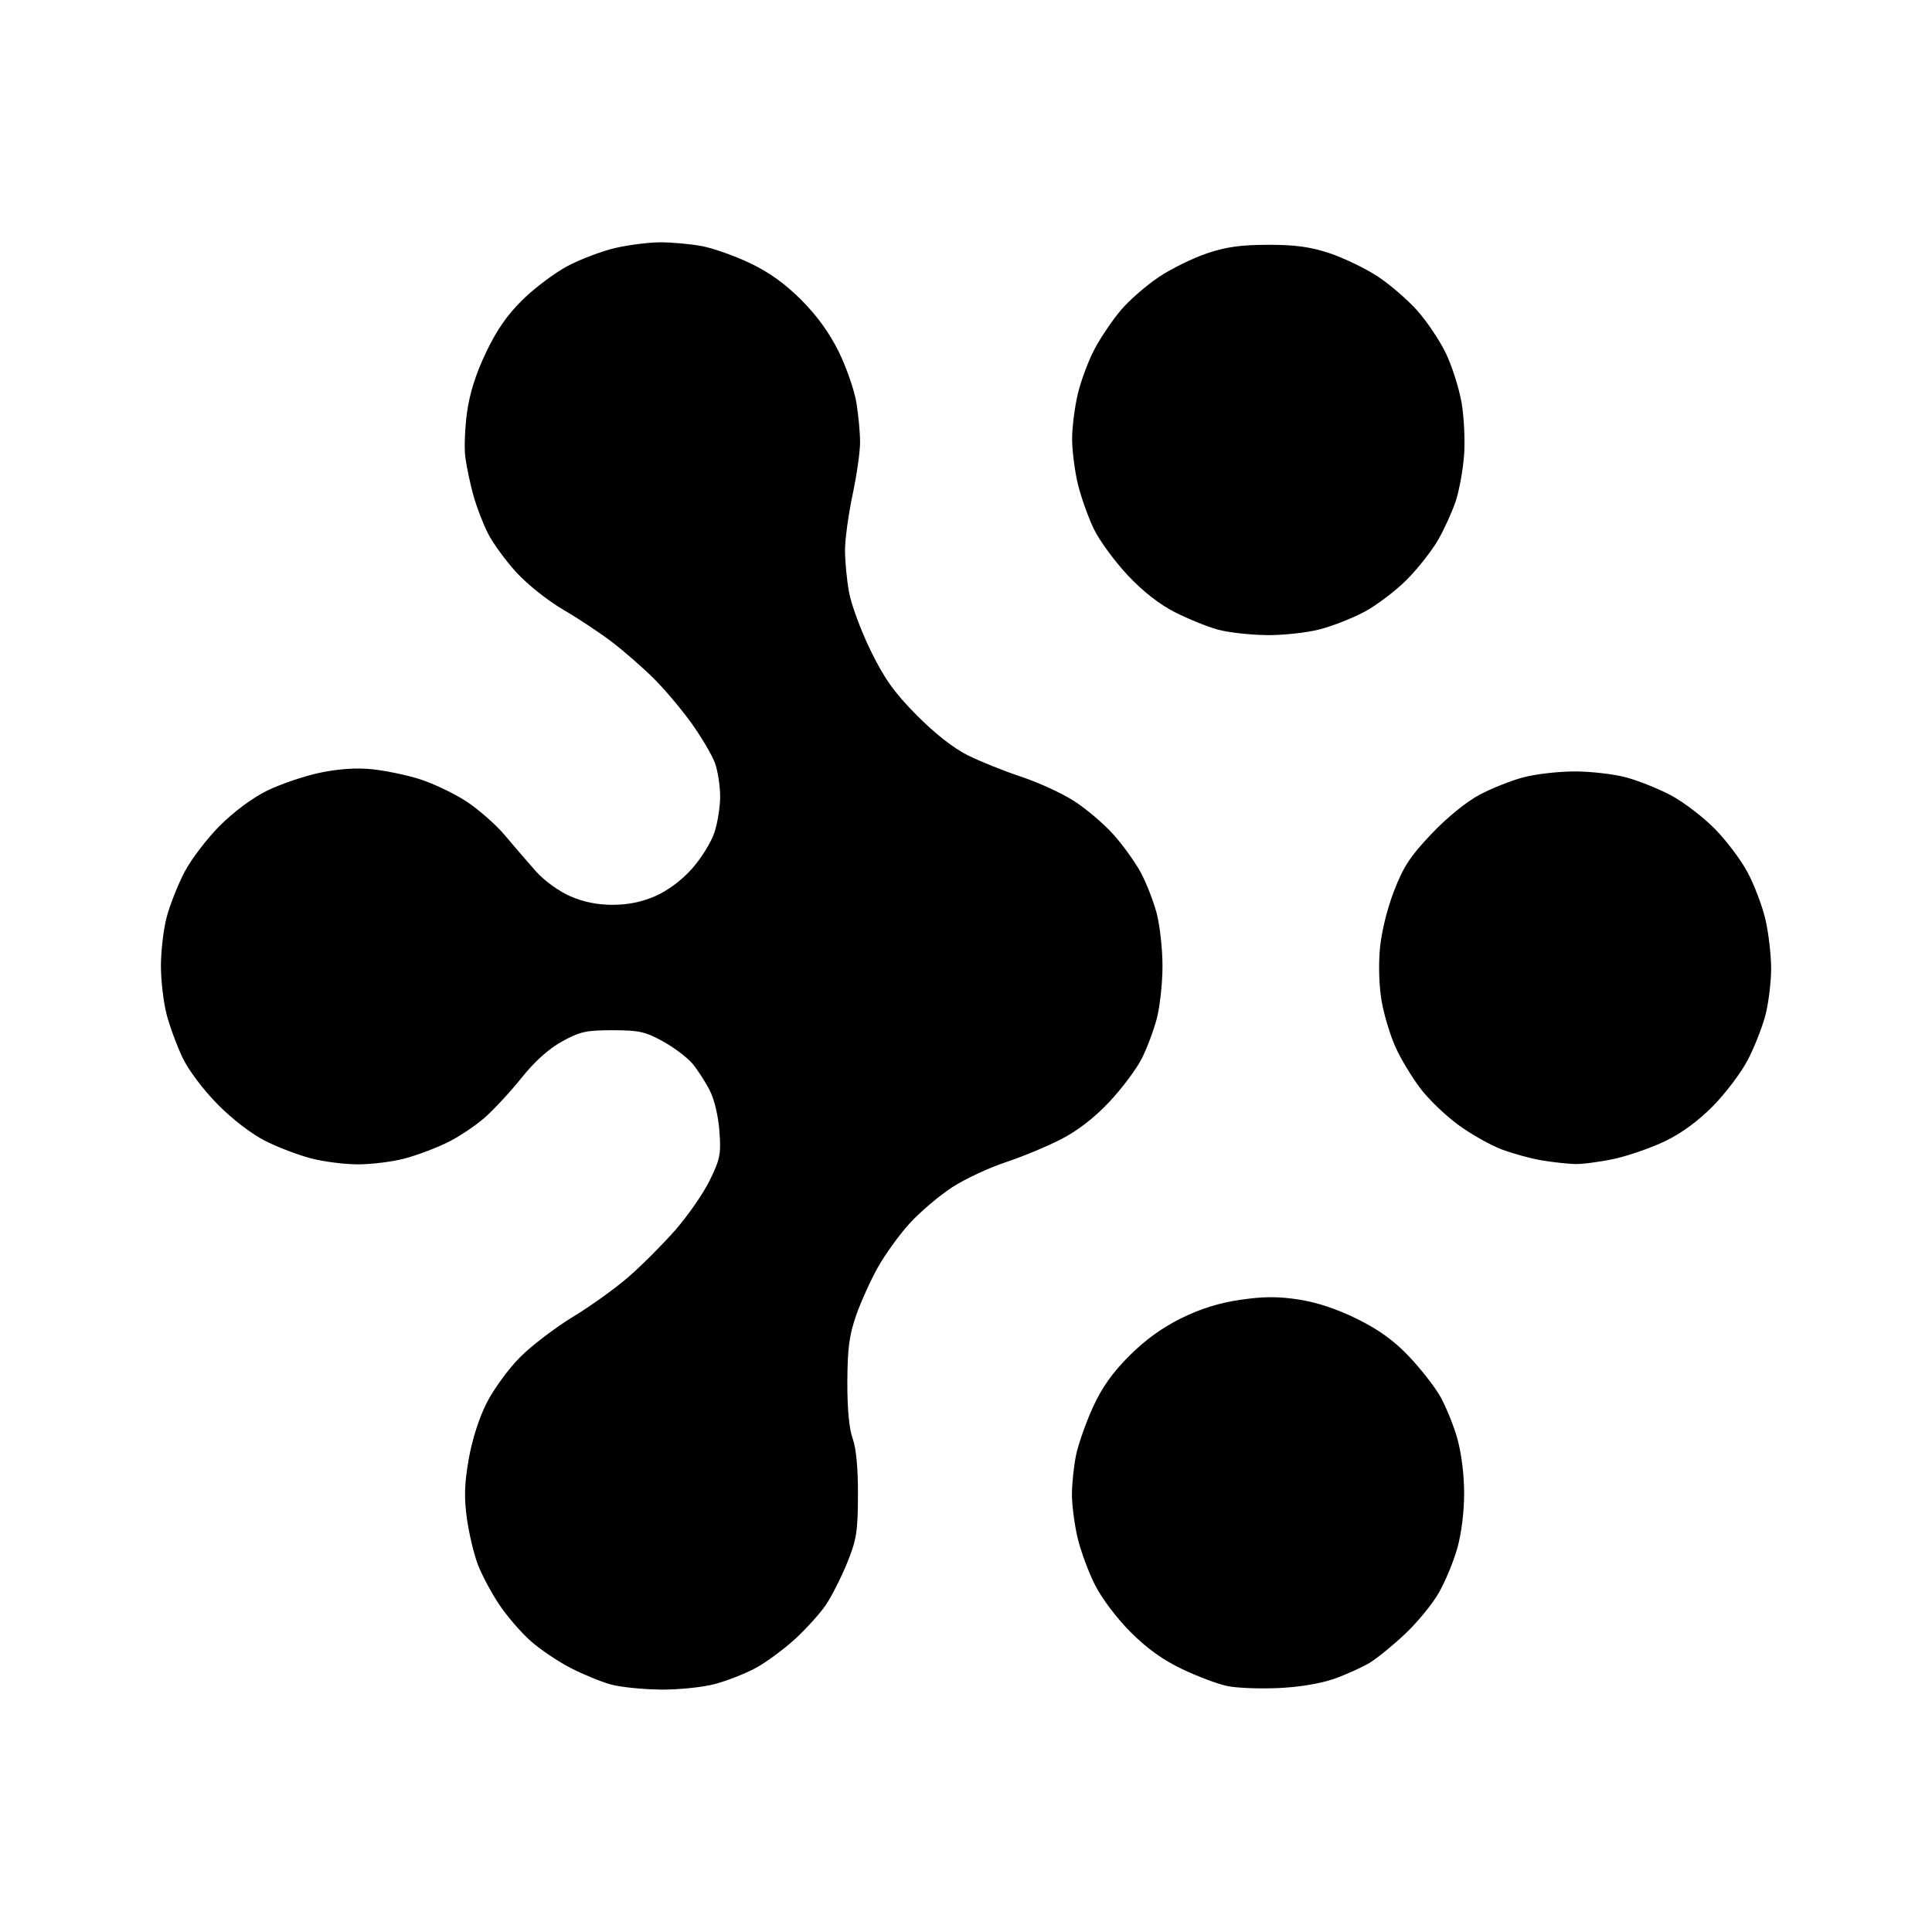
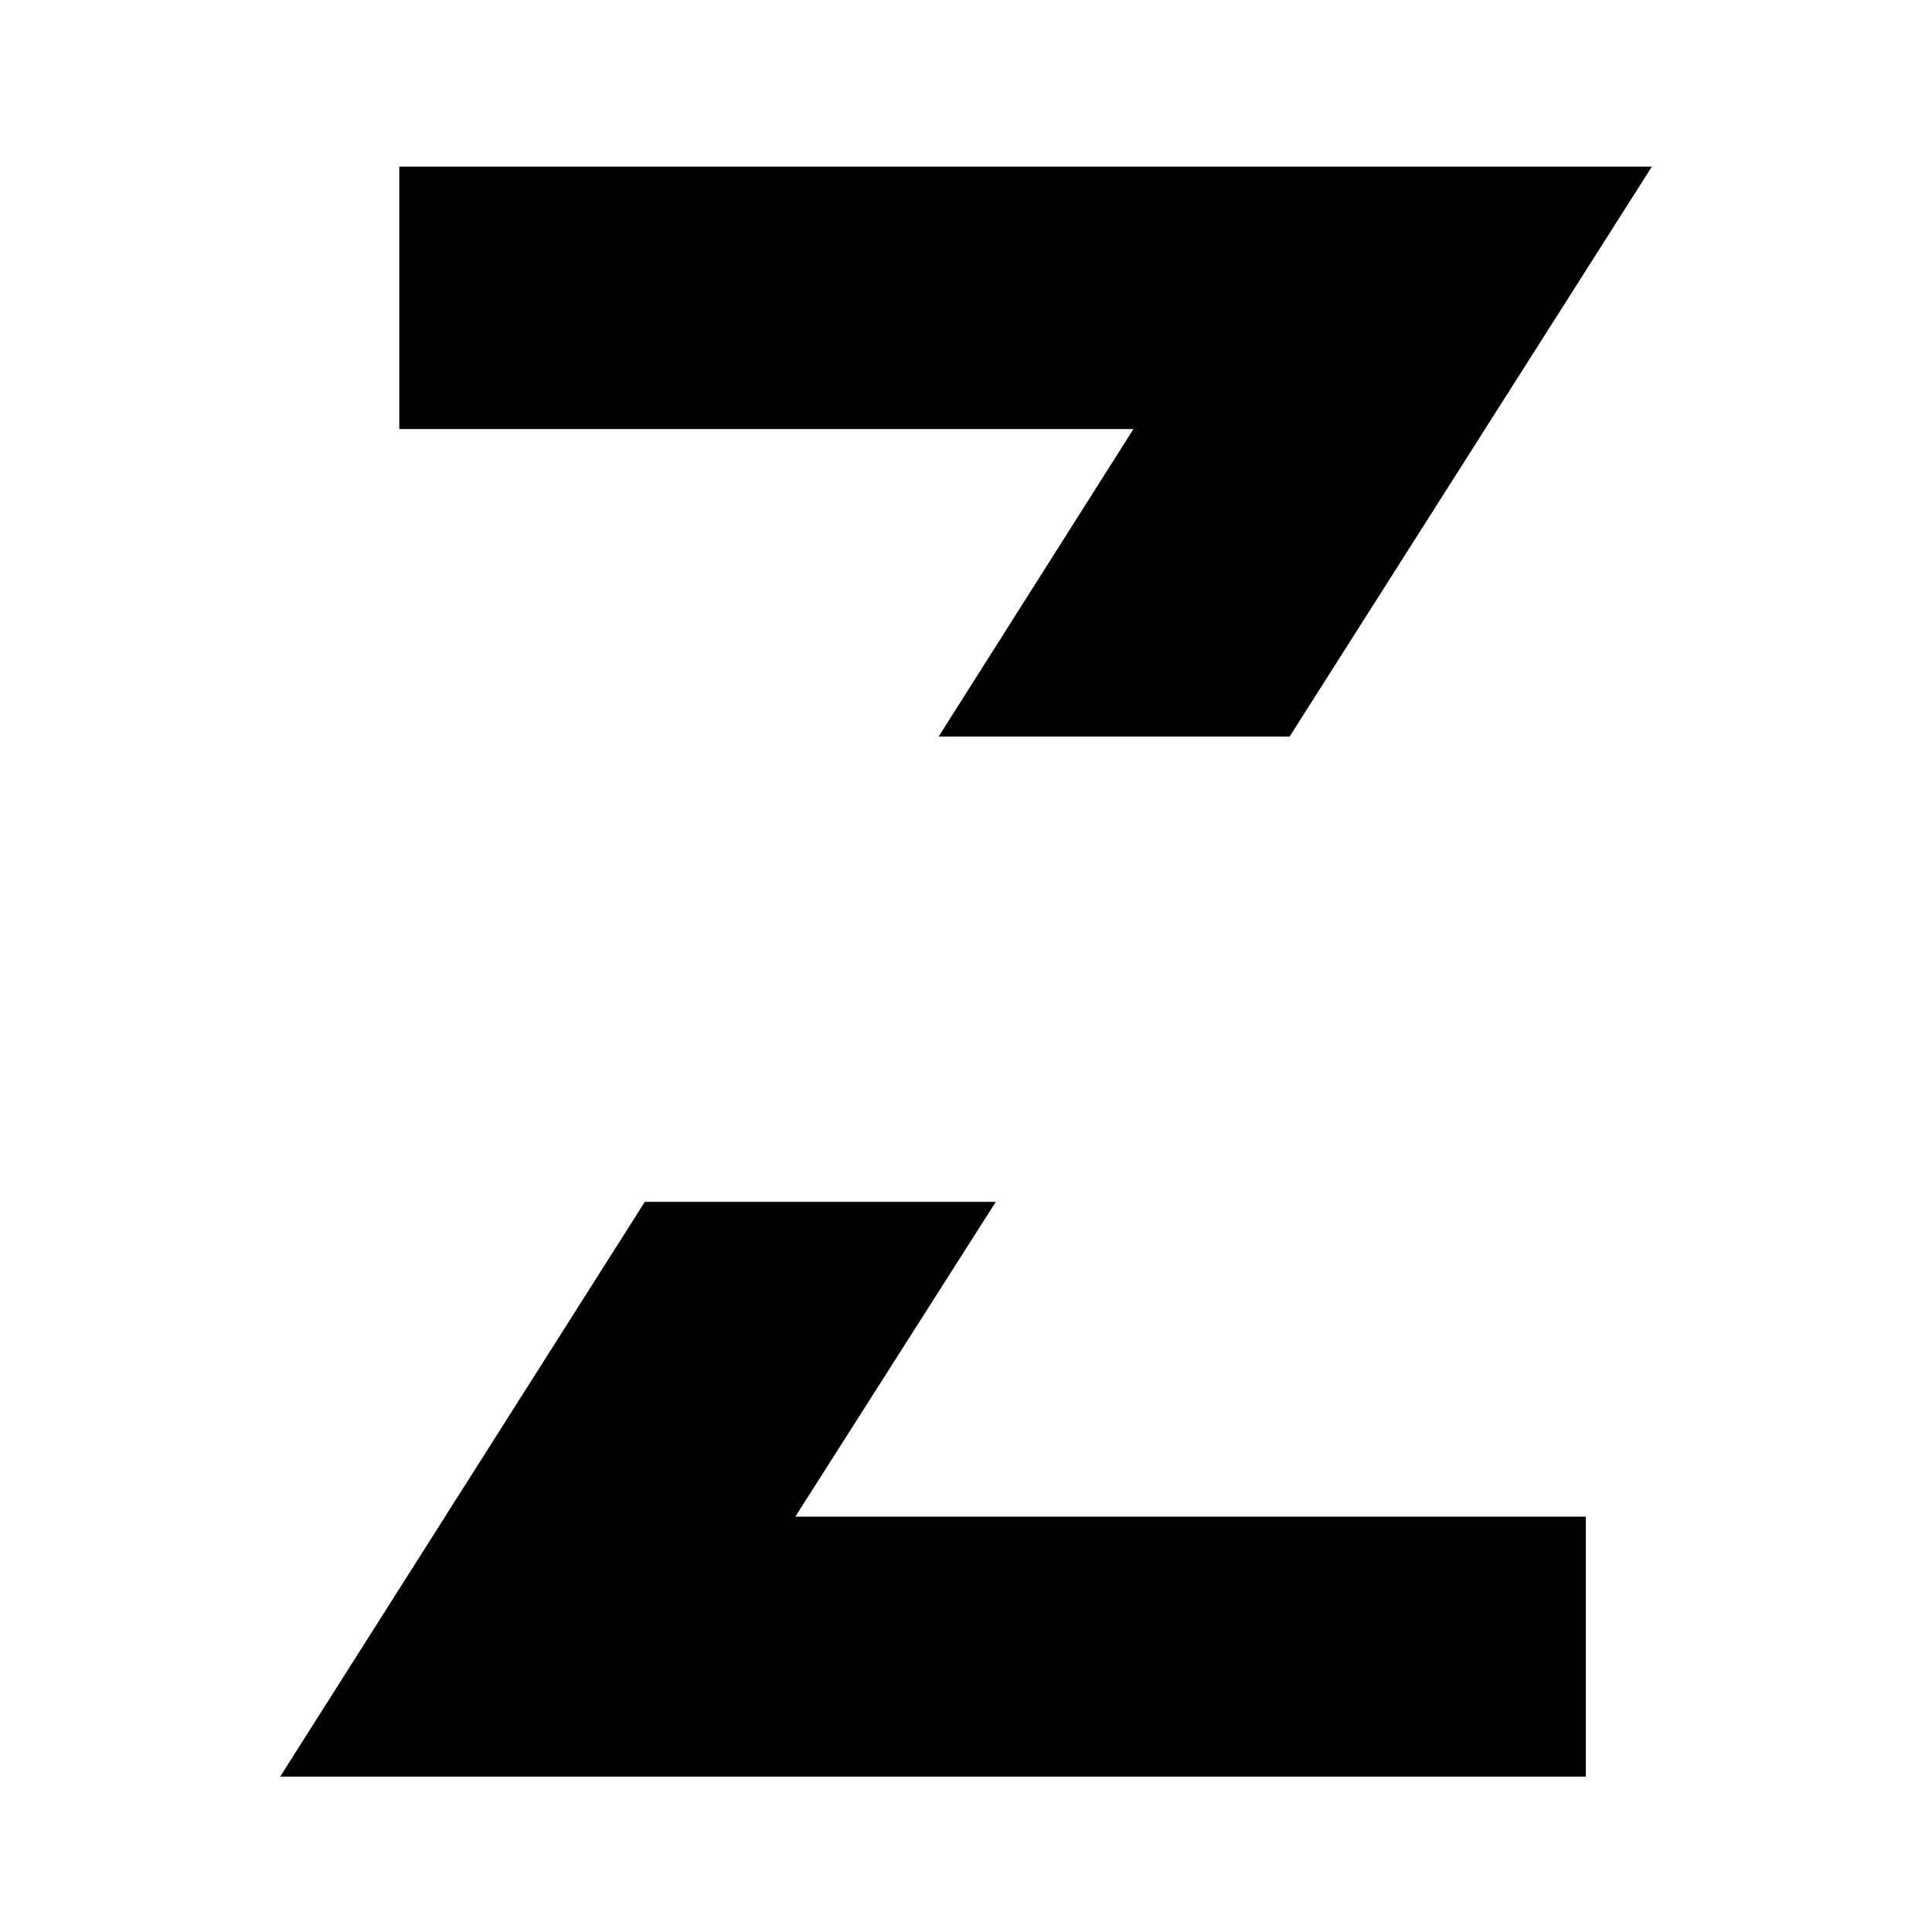
- <svg xmlns="http://www.w3.org/2000/svg" version="1.1" viewBox="0 0 24 24">
-   <path d="m8.199 20.988c-.221-.002-.496-.031-.612-.063-.116-.032-.338-.123-.493-.202-.155-.079-.38-.23-.5-.336-.12-.106-.298-.312-.395-.458-.097-.146-.216-.369-.264-.496-.048-.127-.109-.383-.135-.569-.036-.26-.031-.429.022-.735.042-.243.129-.515.224-.702.085-.168.271-.423.413-.566.142-.143.438-.369.657-.502.22-.133.531-.357.692-.497.161-.14.42-.399.576-.576.156-.177.349-.455.43-.618.131-.267.144-.329.123-.614-.014-.19-.062-.395-.121-.51-.054-.106-.151-.255-.214-.331-.064-.076-.228-.2-.366-.276-.219-.121-.298-.139-.626-.139-.329 0-.407.017-.629.14-.166.092-.339.247-.501.45-.136.17-.342.393-.458.495-.116.102-.327.243-.47.312-.143.07-.381.159-.531.198-.149.039-.407.071-.572.071s-.428-.033-.585-.074c-.157-.041-.413-.138-.57-.218-.17-.086-.409-.269-.591-.454-.177-.18-.361-.423-.434-.577-.07-.146-.16-.389-.199-.538-.039-.149-.071-.421-.071-.604 0-.183.032-.457.072-.608s.14-.404.223-.562c.083-.157.28-.415.437-.572.174-.174.404-.345.587-.435.166-.081.459-.181.653-.222.231-.049.453-.064.644-.045.161.016.426.07.59.121.164.051.425.174.58.274.155.1.376.294.49.43s.287.337.385.447c.101.113.283.245.423.306.165.072.337.107.527.107.191 0 .362-.035.53-.108.153-.067.327-.196.453-.337.113-.126.239-.327.28-.448.041-.121.074-.327.073-.457-.001-.131-.03-.316-.064-.41-.034-.095-.162-.313-.285-.486-.123-.173-.334-.424-.469-.559-.135-.135-.37-.34-.522-.457-.153-.117-.428-.299-.612-.406-.186-.108-.442-.312-.578-.46-.134-.146-.293-.365-.354-.485-.061-.12-.143-.334-.182-.475-.039-.141-.084-.352-.099-.469-.016-.117-.006-.37.021-.563.033-.237.11-.479.236-.743.135-.282.264-.467.458-.657.149-.146.399-.333.556-.416.157-.083.42-.183.586-.222.165-.039.419-.071.564-.072.145-0.0.377.021.516.047.139.026.408.121.597.211.238.113.435.254.638.457.196.196.351.411.467.646.095.194.194.479.219.634.025.155.046.377.045.493-0.0.116-.042.41-.094.653-.051.243-.093.551-.093.684s.022.368.05.521c.027.153.148.479.268.725.173.353.293.521.573.804.227.229.455.408.635.498.155.077.455.197.666.267.212.07.507.206.657.303.15.097.368.282.484.412.116.129.269.341.339.47.07.129.16.359.2.511.04.152.072.447.072.656s-.032.5-.07.648c-.039.148-.123.373-.188.501-.065.128-.244.368-.399.533-.185.198-.391.358-.599.466-.174.09-.486.22-.693.288-.207.068-.506.208-.666.312-.159.104-.394.304-.523.444s-.307.388-.398.55c-.091.162-.213.432-.271.6-.085.244-.106.409-.108.822-.001.335.022.582.066.704.044.122.067.368.066.704-.002.457-.018.554-.136.845-.074.181-.193.415-.265.521-.072.106-.245.296-.383.423-.139.127-.358.288-.487.358-.129.07-.36.16-.511.2-.154.04-.454.07-.677.068zm7.675-.018c-.232.01-.516-.001-.631-.026-.115-.024-.365-.118-.556-.209-.24-.114-.438-.256-.642-.46-.171-.171-.358-.419-.443-.587-.081-.16-.178-.424-.216-.585-.038-.162-.07-.404-.07-.538-0-.134.023-.356.052-.493.029-.137.123-.403.209-.592.112-.244.242-.428.452-.638.198-.198.411-.352.648-.468.243-.119.471-.19.735-.228.288-.042.468-.042.726-.002.223.035.474.118.722.241.268.133.457.269.639.461.143.15.317.371.387.492.07.121.167.356.215.524.053.185.087.456.087.689 0 .232-.034.503-.086.685-.047.166-.15.414-.229.551-.078.137-.265.365-.414.506-.149.141-.348.304-.443.362-.094.057-.295.148-.446.201-.17.059-.436.103-.697.114zm3.686-6.51c-.09-.003-.273-.023-.406-.045-.133-.022-.356-.083-.495-.135-.139-.052-.383-.189-.542-.305-.159-.116-.374-.322-.477-.46-.103-.137-.241-.365-.304-.506-.064-.141-.141-.394-.171-.562-.033-.181-.042-.448-.024-.654.019-.212.088-.496.175-.722.117-.304.203-.435.466-.712.192-.202.433-.399.597-.486.151-.08.398-.179.55-.218.152-.04.436-.072.632-.072s.48.032.632.072.404.14.561.223c.157.083.402.27.546.416.144.145.328.39.41.544.082.154.181.415.22.581.039.165.071.439.072.608 0.0.169-.032.431-.071.583-.04.152-.139.404-.222.562-.083.157-.277.414-.433.571-.185.187-.392.338-.6.437-.174.083-.46.181-.634.218-.174.037-.391.065-.481.062zm-3.833-6.571c-.203-.002-.473-.033-.6-.068-.127-.035-.366-.132-.53-.215-.195-.099-.4-.259-.59-.462-.16-.171-.35-.429-.42-.575s-.16-.399-.199-.562c-.038-.163-.07-.413-.07-.555 0-.142.032-.394.071-.559.039-.165.134-.419.211-.563.077-.144.225-.361.328-.482.103-.121.314-.304.468-.407.154-.103.423-.235.598-.294.241-.081.425-.106.764-.106.337 0 .522.026.76.105.173.058.437.185.587.282.15.097.373.288.496.425.123.137.285.378.361.537.076.159.163.433.194.611.031.177.045.473.031.657s-.061.44-.104.57c-.044.129-.141.344-.217.477-.076.133-.252.357-.391.497-.14.14-.377.319-.527.399-.15.08-.403.179-.562.219-.159.041-.454.072-.657.07z" stroke-width=".047" />
+ <svg xmlns="http://www.w3.org/2000/svg" viewBox="0 0 24 24">
+   <path d="M0 0h24v24H0Z" fill="none" />
+   <path d="M12.37 14.93H8.01l-4.53 7.14H19.7v-3.23H9.88l2.49-3.91zM11.66 9.15h4.36l4.5-7.08H4.96v3.26h9.12l-2.42 3.82z" />
</svg>
